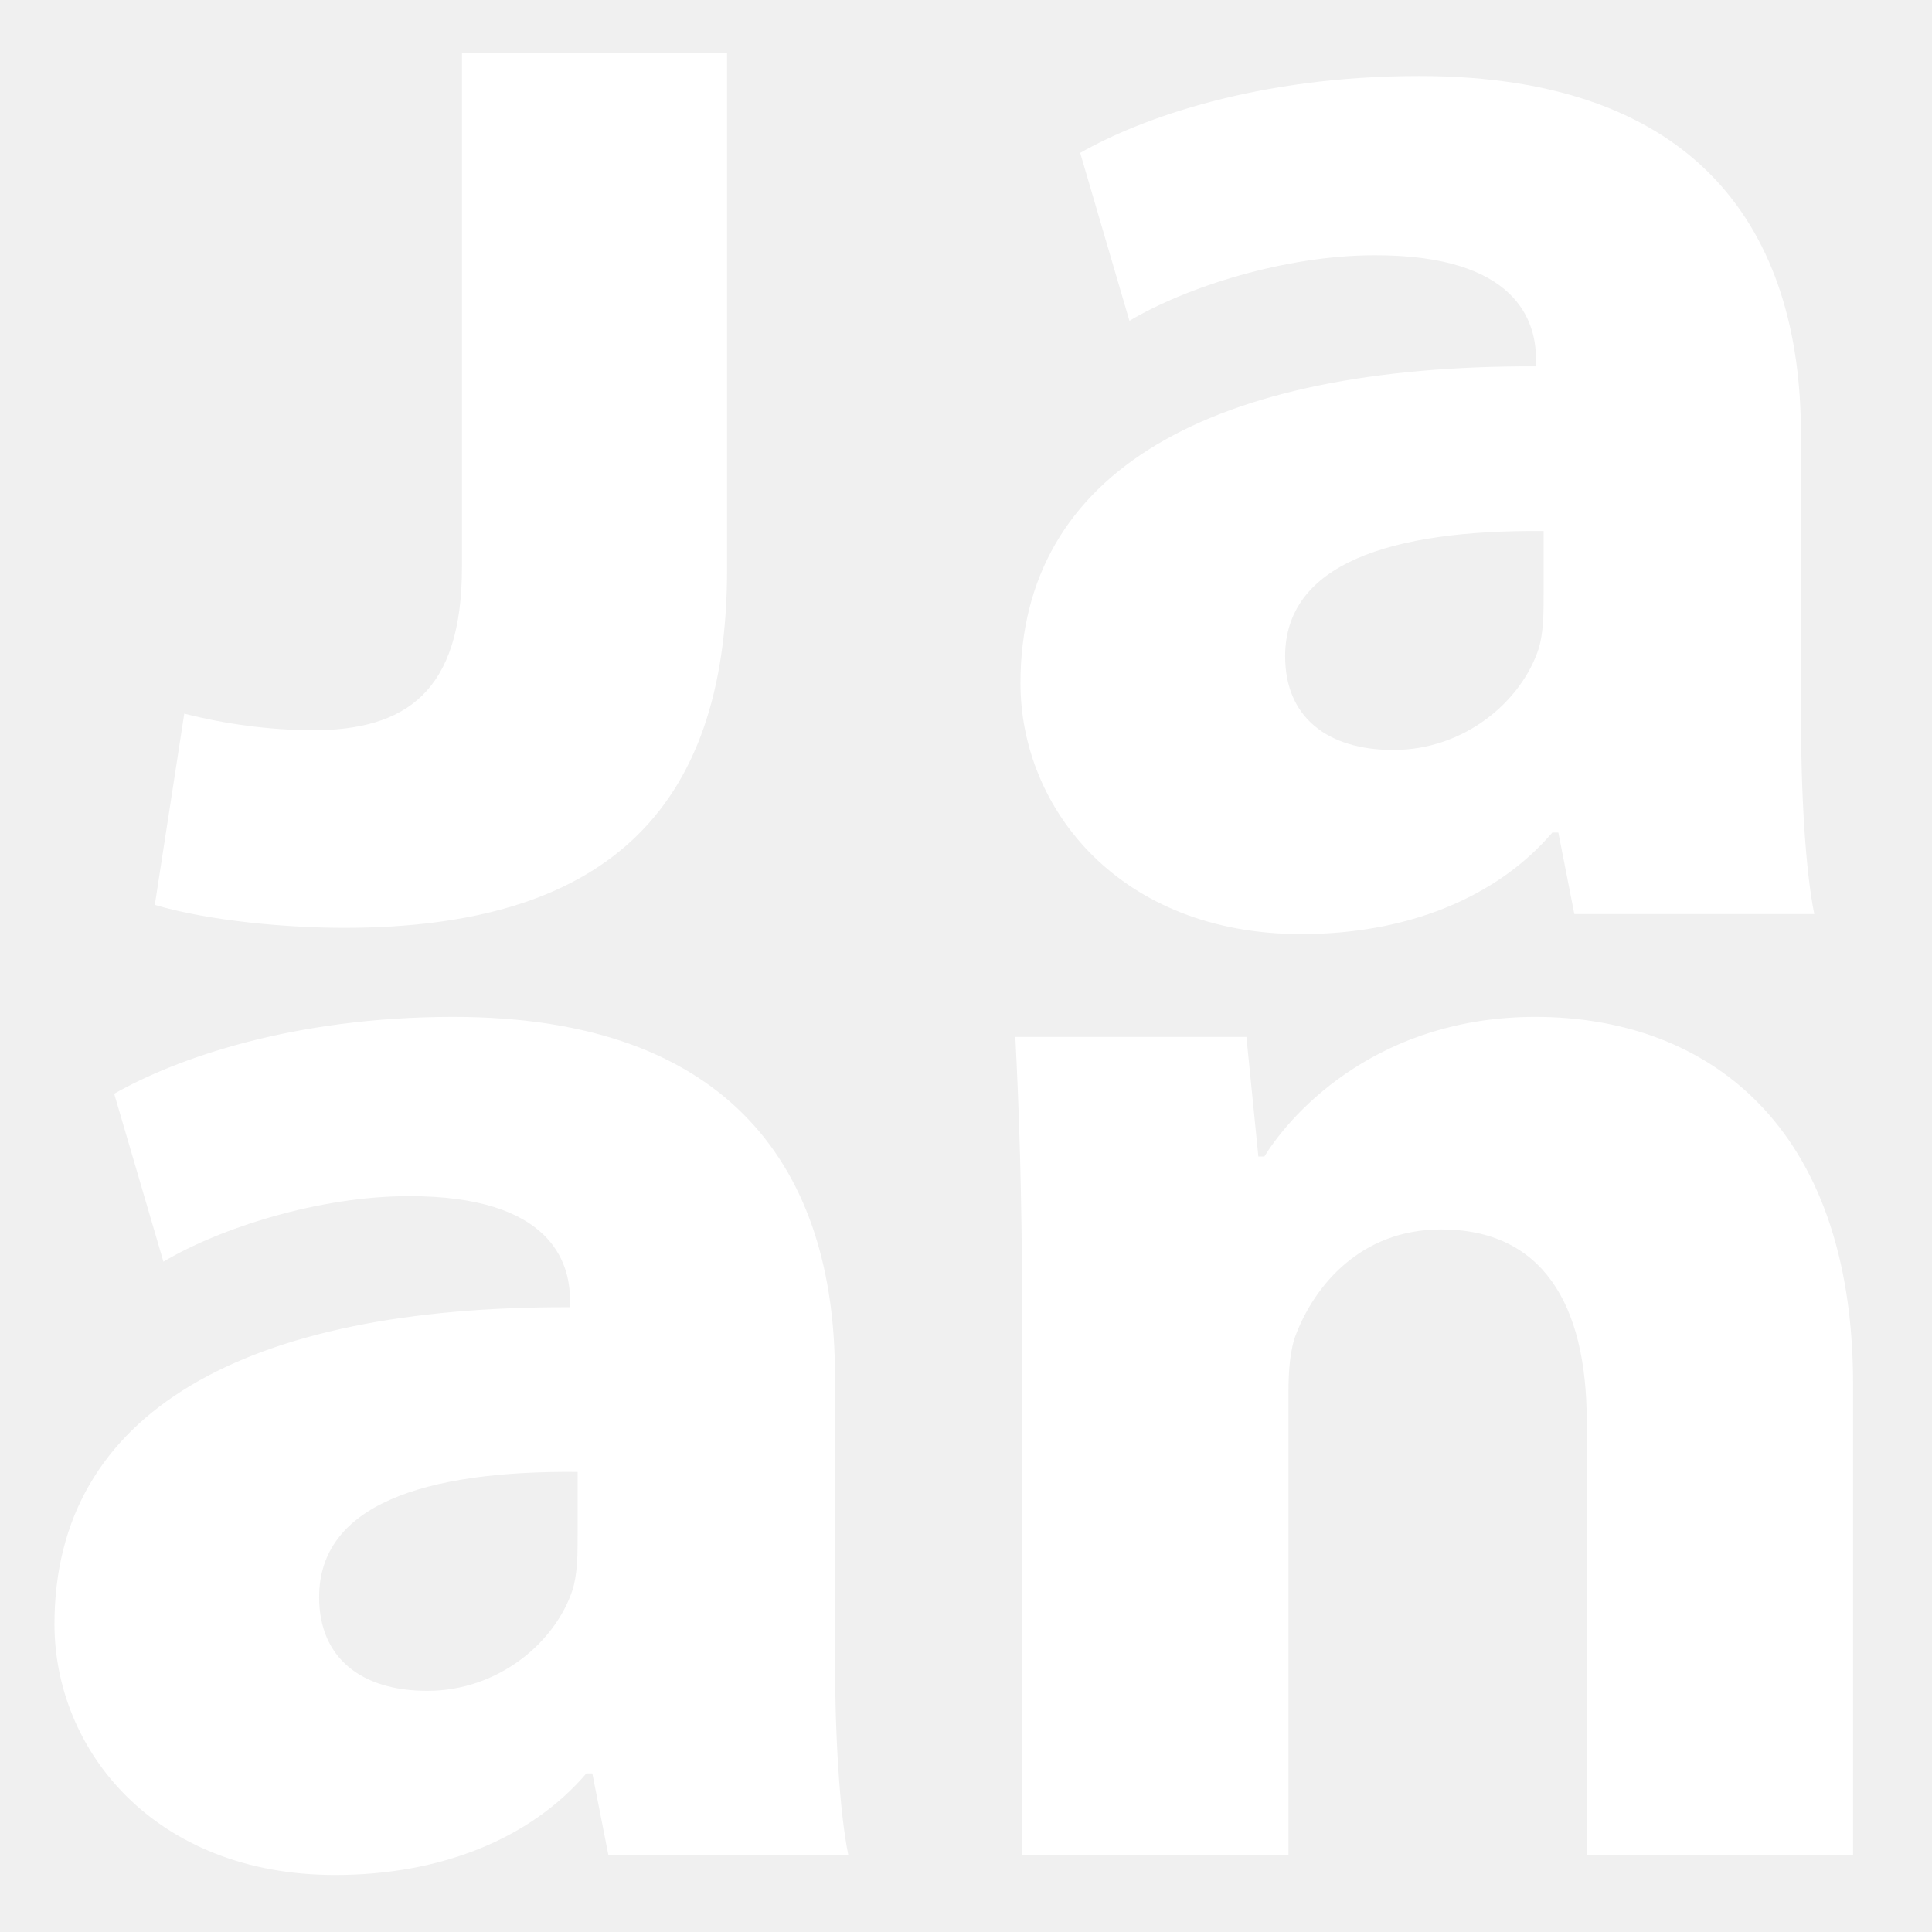
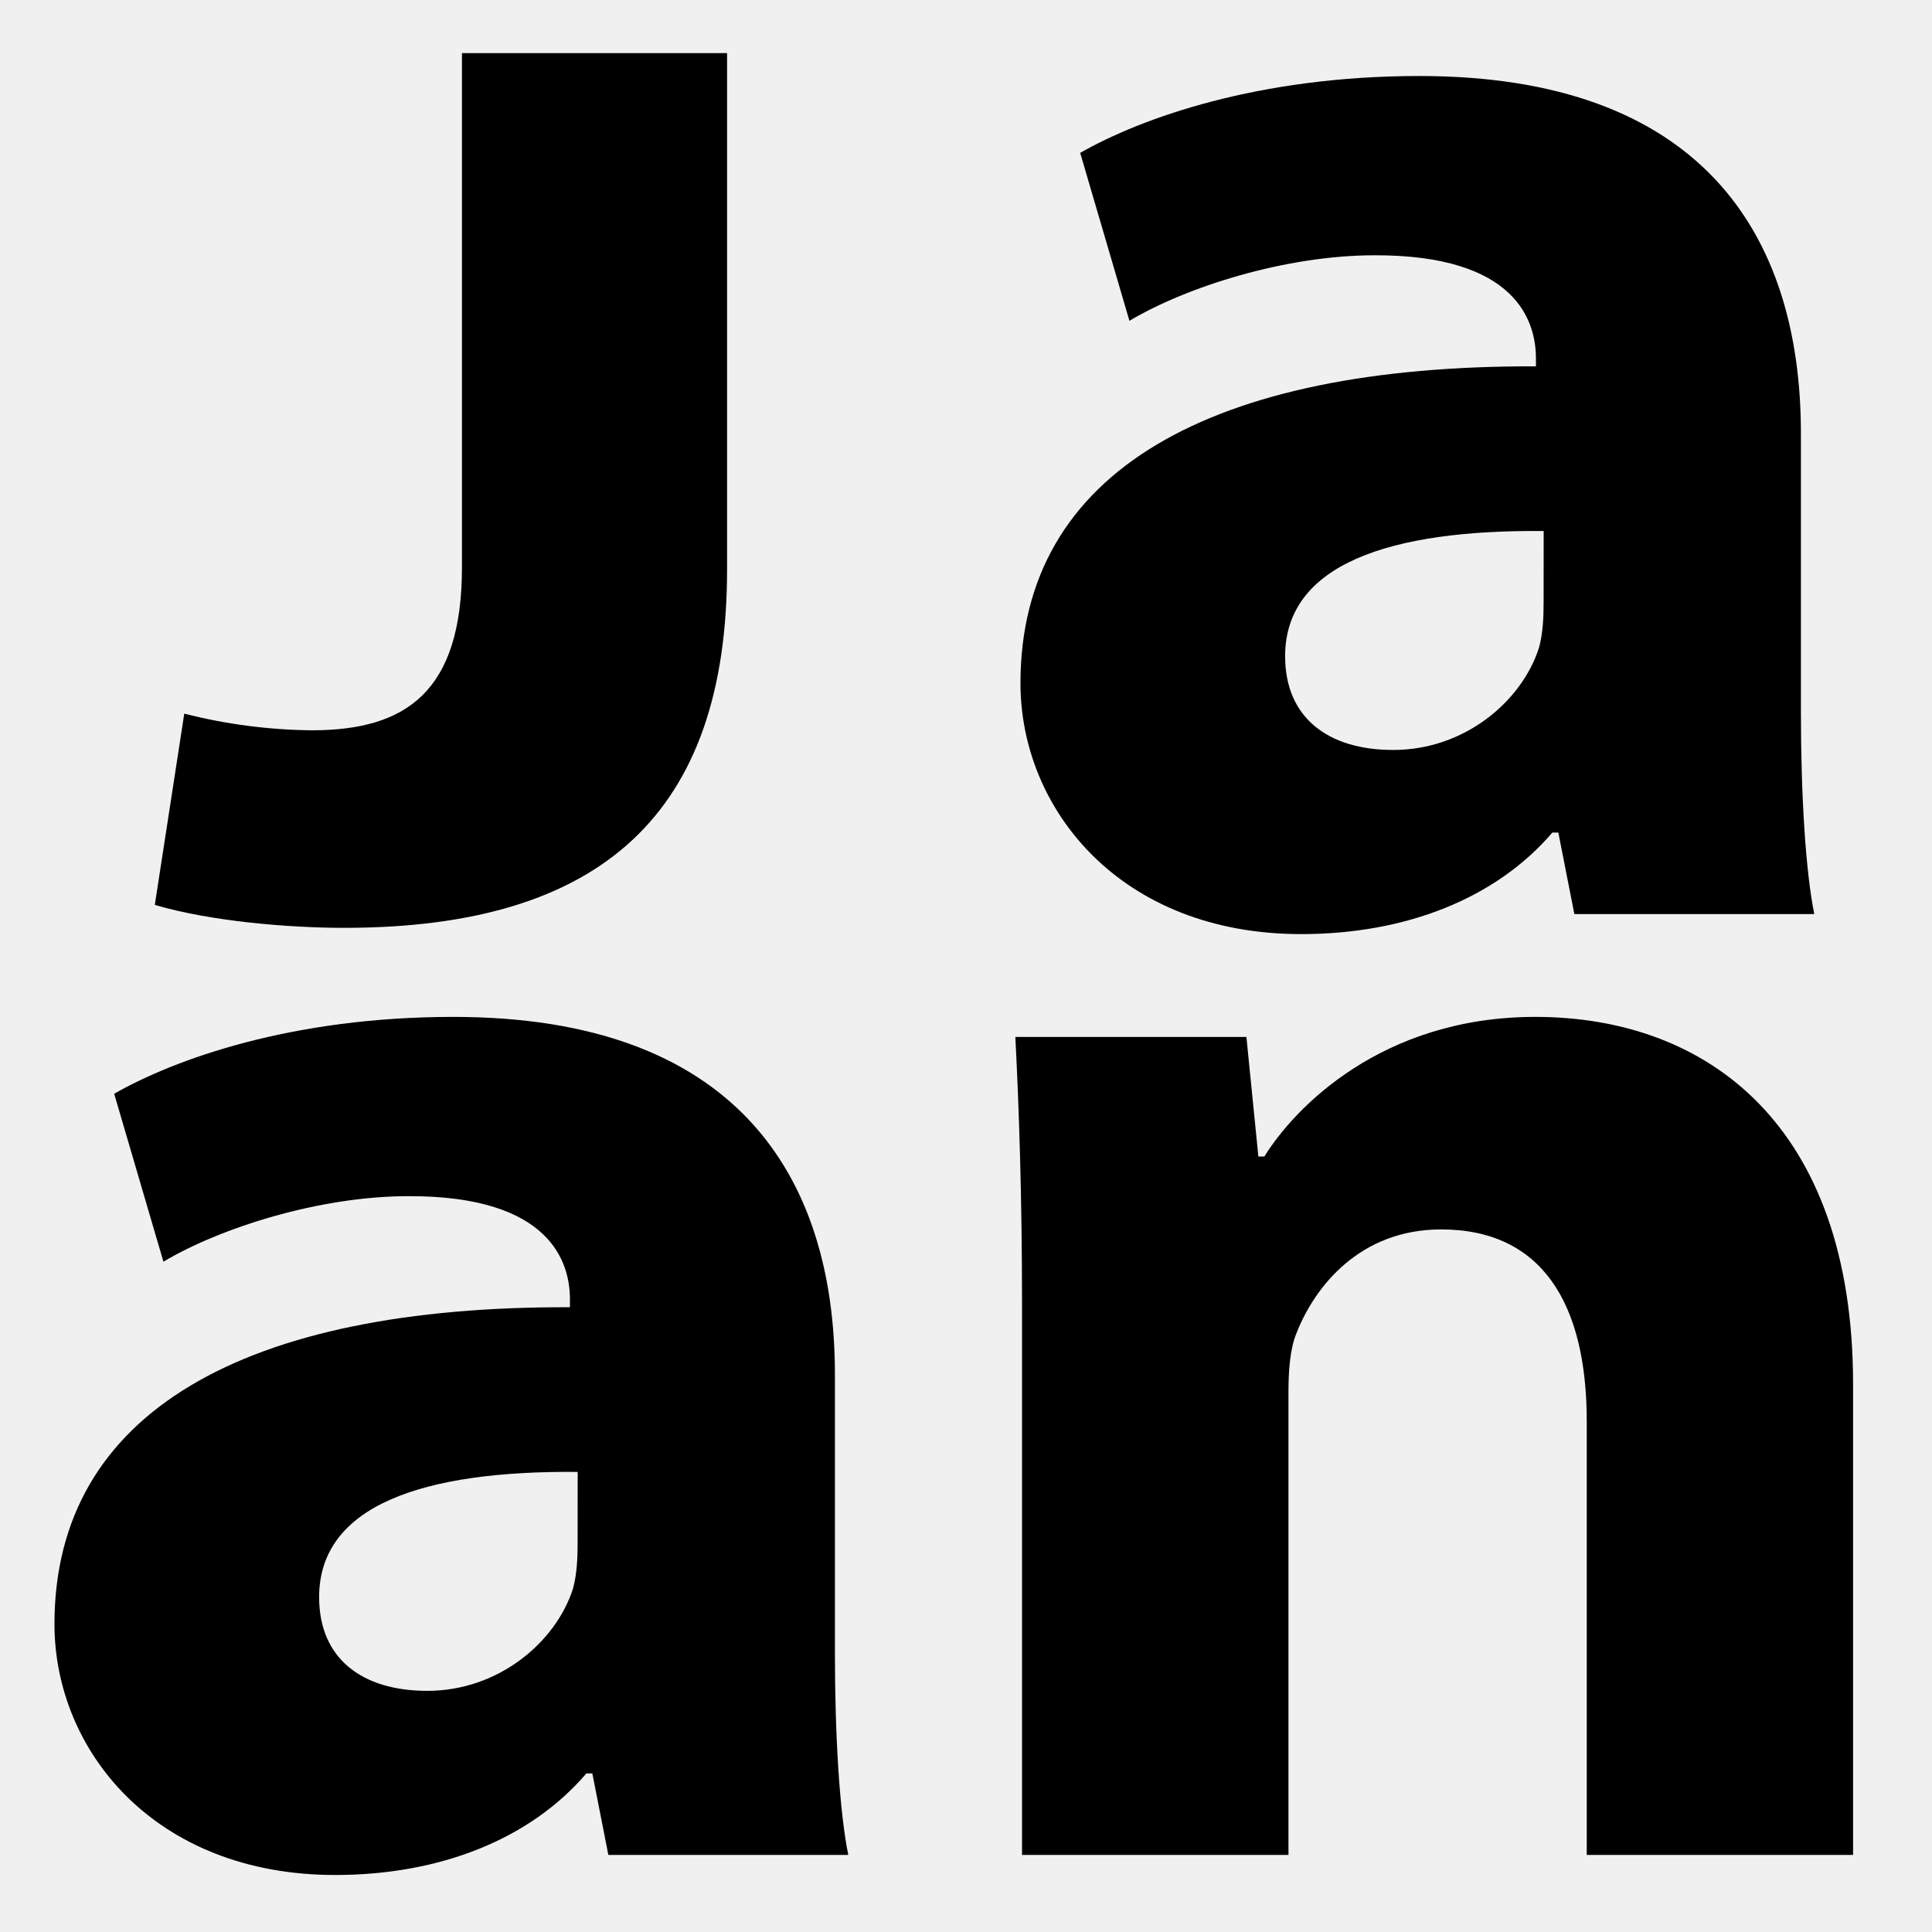
<svg xmlns="http://www.w3.org/2000/svg" id="Laag_2" data-name="Laag 2" viewBox="0 0 1000 1000">
  <defs>
-     <style>.cls-1{fill:white;}</style>
+     <style>.cls-1{fill:black;}</style>
  </defs>
  <path class="cls-1" d="M814.88,473.11l-8.29-42.18H803.5c-29.13,34.05-75.76,52.56-130,52.56-93.6,0-145.31-64.69-145.31-129.87,0-110,99-164.57,266.81-164v-4.06c0-18.86-9.65-53.61-83.54-53.43-46.29,0-97.73,16.52-126.87,33.92L559.1,79.13c31.52-18,92.11-39.79,175.56-39.79,145.08,0,197.49,81,197.49,185V368.68c0,42.6,2.41,82.29,6.92,104.43ZM799,274.86c-79.84-.73-133.82,17.25-133.82,64.84,0,31.53,21.92,48.48,56,48.48,36.79,0,66.4-25.07,75.33-52.71,2.09-7.29,2.46-15.94,2.46-23.54Z" />
  <path class="cls-1" d="M314.88,960.11l-8.29-42.18H303.5c-29.13,34.05-75.76,52.56-130,52.56-93.6,0-145.31-64.69-145.31-129.87,0-110,99-164.57,266.81-164v-4.06c0-18.86-9.65-53.61-83.54-53.43-46.29,0-97.73,16.52-126.87,33.92L59.1,566.13c31.52-18,92.11-39.79,175.56-39.79,145.08,0,197.49,81,197.49,185V855.68c0,42.6,2.41,82.29,6.92,104.43ZM299,761.86c-79.84-.73-133.82,17.25-133.82,64.84,0,31.53,21.92,48.48,56,48.48,36.79,0,66.4-25.07,75.33-52.71,2.09-7.29,2.46-15.94,2.46-23.54Z" />
  <path class="cls-1" d="M529,674.58c0-54.88-1.55-100.71-3.46-137.86h119.6l6.19,61.9h3.1c15.53-25.12,60.71-72.28,140.24-72.28,88.54,0,164.48,55.5,164.48,190.12V960.11H821.29V735.56c0-60.85-23.19-99.21-75.36-99.21-42,0-65.35,29.47-74.83,53.58-3.46,8.15-4.19,20.13-4.19,30.38v239.8H529Z" />
  <path class="cls-1" d="M239.11,27.49H376.33v267.3c0,126.06-64.62,185.46-198.2,185.46-28.31,0-69-3.3-98-11.88l15.25-99A277.59,277.59,0,0,0,161.43,378c48.64,0,77.68-19.8,77.68-84.48Z" />
</svg>
